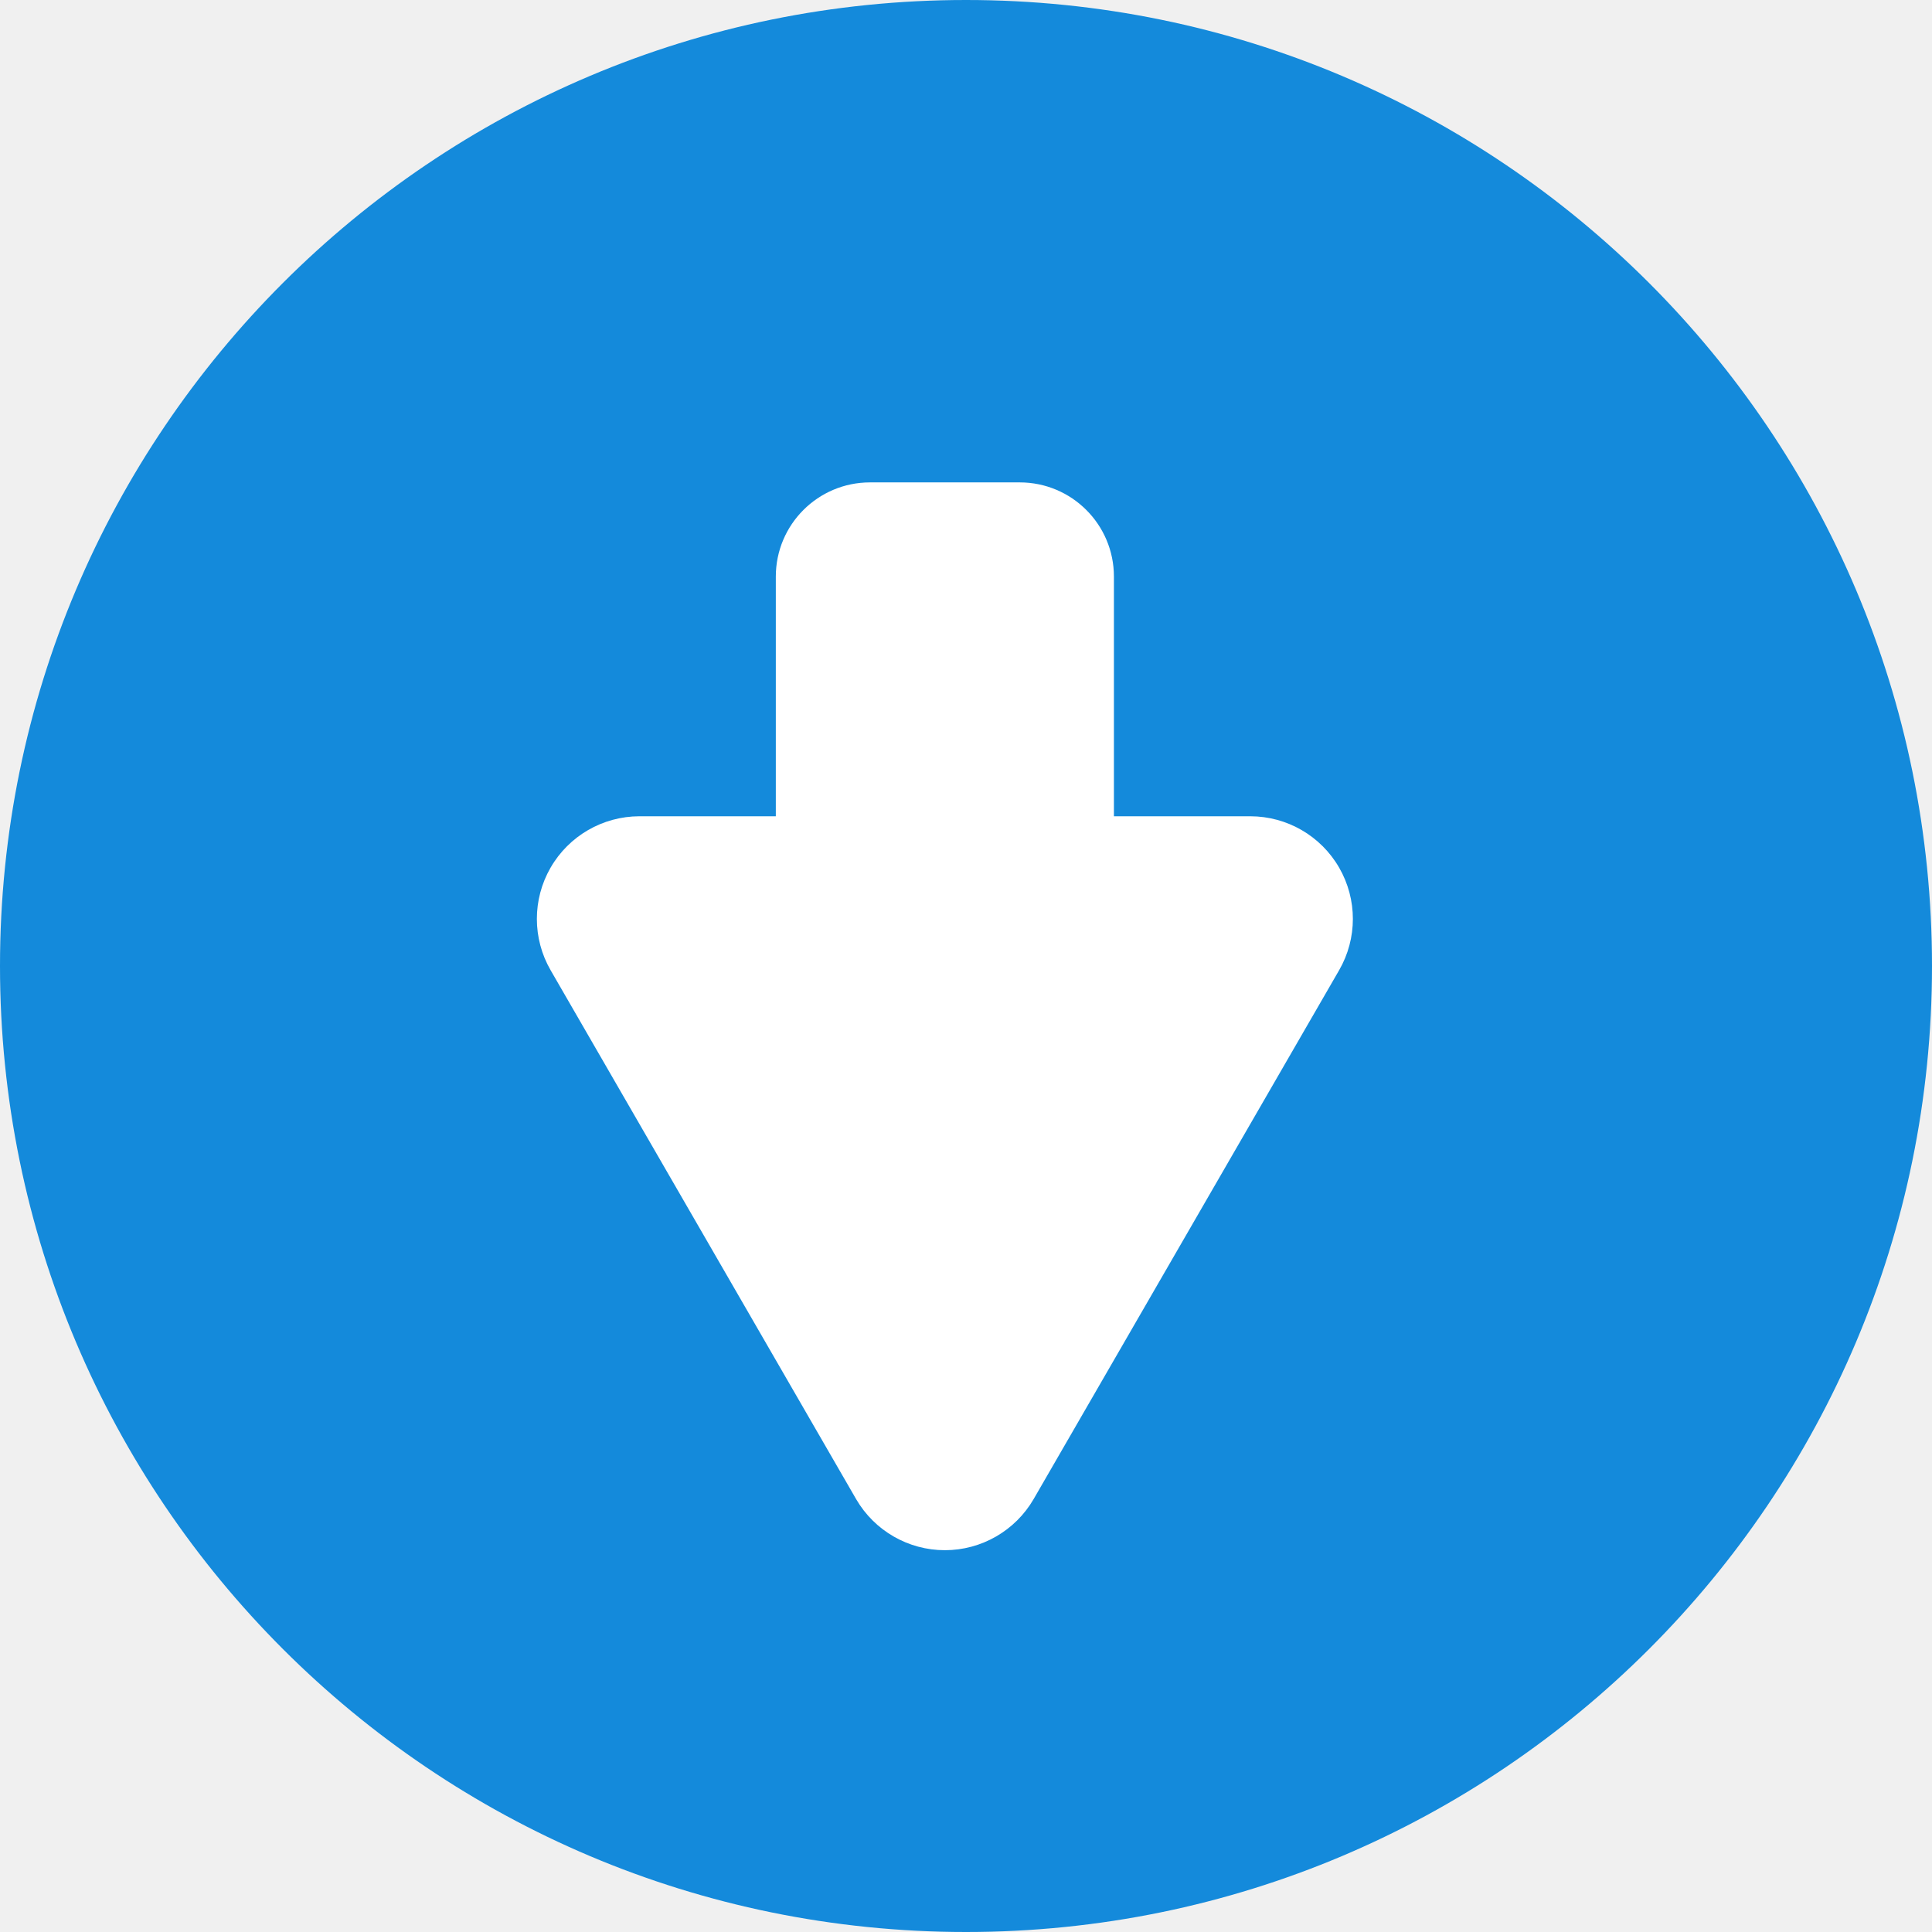
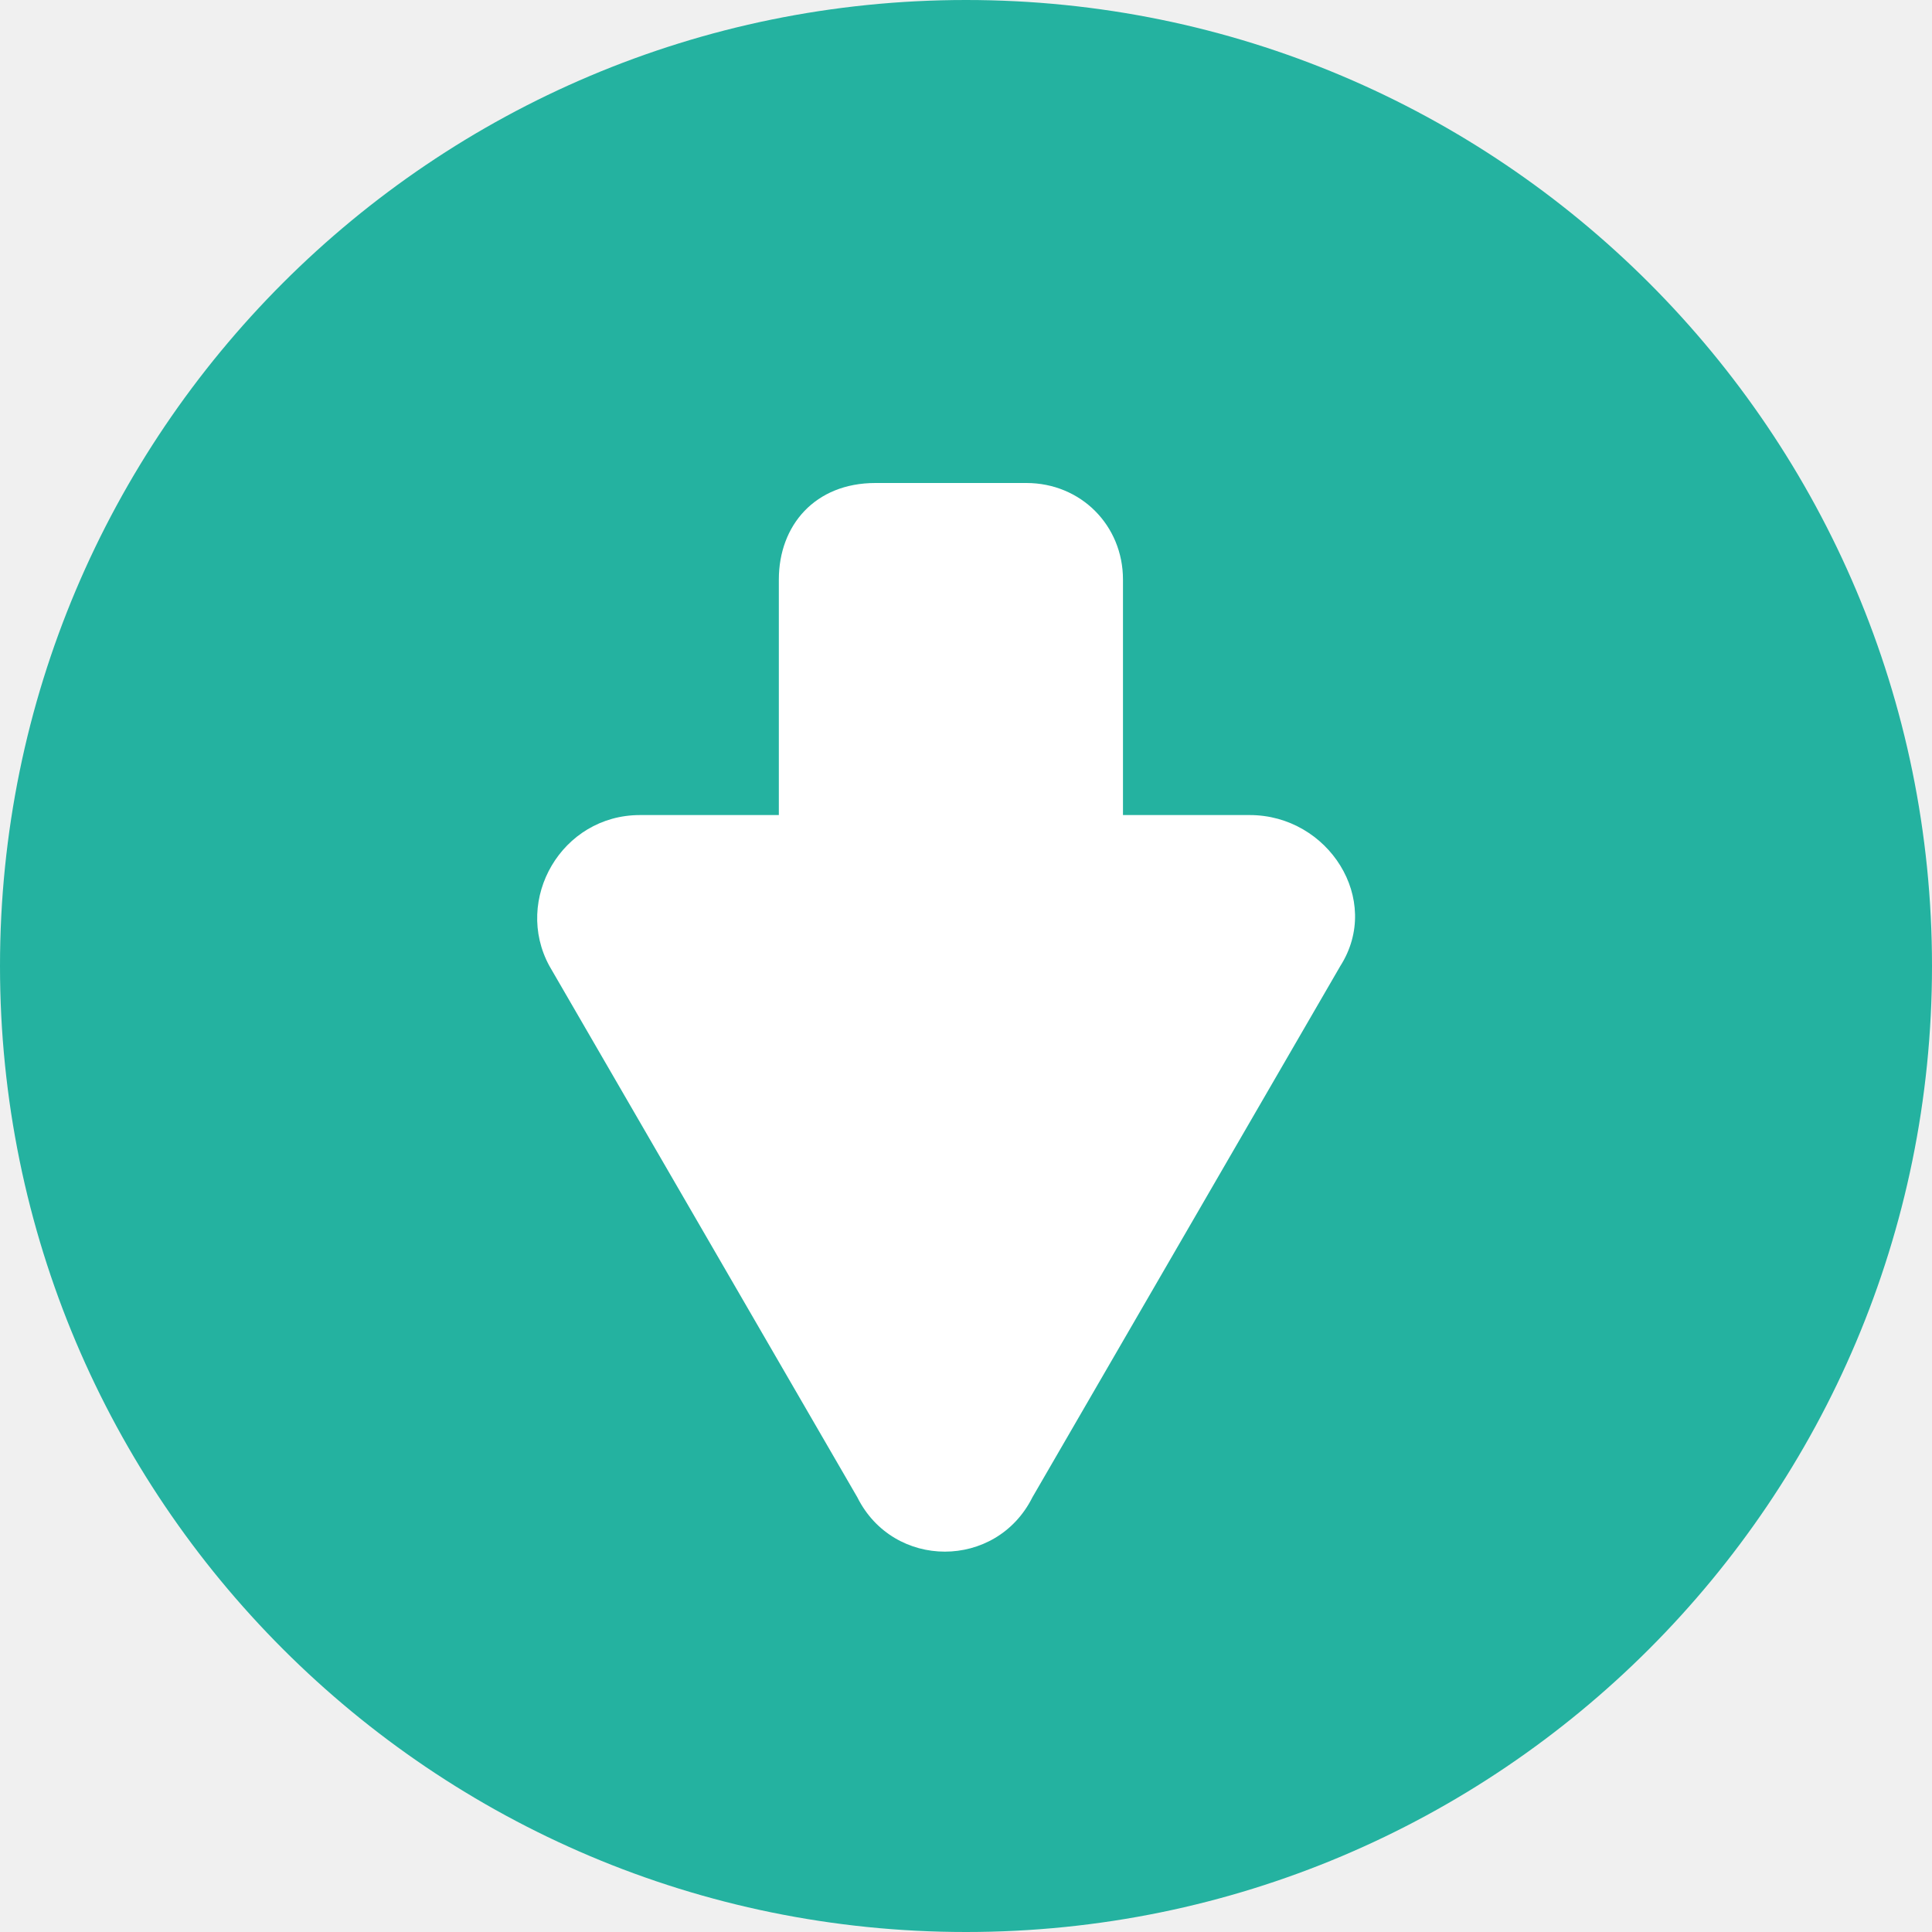
- <svg xmlns="http://www.w3.org/2000/svg" viewBox="0 0 32 32">
-   <defs>
-     <style>.cls-1{fill:#148adb;}.cls-2{fill:#fff;}</style>
-   </defs>
-   <g id="Layer_2" data-name="Layer 2">
-     <g id="botonabajo">
-       <circle class="cls-1" cx="16" cy="16" r="16" />
-       <path class="cls-2" d="M17.12,24.83l5.06-8.76a1.7,1.7,0,0,0-1.47-2.55H10.59a1.7,1.7,0,0,0-1.47,2.55l5.06,8.76A1.7,1.7,0,0,0,17.12,24.83Z" />
-       <rect class="cls-2" x="11.87" y="8.97" width="7.56" height="5.6" rx="1.56" transform="translate(27.42 -3.88) rotate(90)" />
+ <svg xmlns="http://www.w3.org/2000/svg" version="1.1" id="Layer_1" x="0px" y="0px" viewBox="0 0 32 32" style="enable-background:new 0 0 32 32;" xml:space="preserve">
+   <style type="text/css">
+ 	.st0{fill:#24B2A0;}
+ 	.st1{fill:#FFFFFF;}
+ </style>
+   <g>
+     <g>
+       <circle class="st0" cx="16" cy="16" r="16" />
+       <path class="st1" d="M17.1,24.8l5.1-8.8c0.7-1.1-0.2-2.5-1.5-2.5H10.6c-1.3,0-2.1,1.4-1.5,2.5l5.1,8.8C14.8,26,16.5,26,17.1,24.8z    " />
+       <path class="st1" d="M12.9,9.6V14c0,0.9,0.7,1.6,1.6,1.6h2.5c0.9,0,1.6-0.7,1.6-1.6V9.6c0-0.9-0.7-1.6-1.6-1.6h-2.5    C13.5,8,12.9,8.7,12.9,9.6z" />
    </g>
  </g>
</svg>
